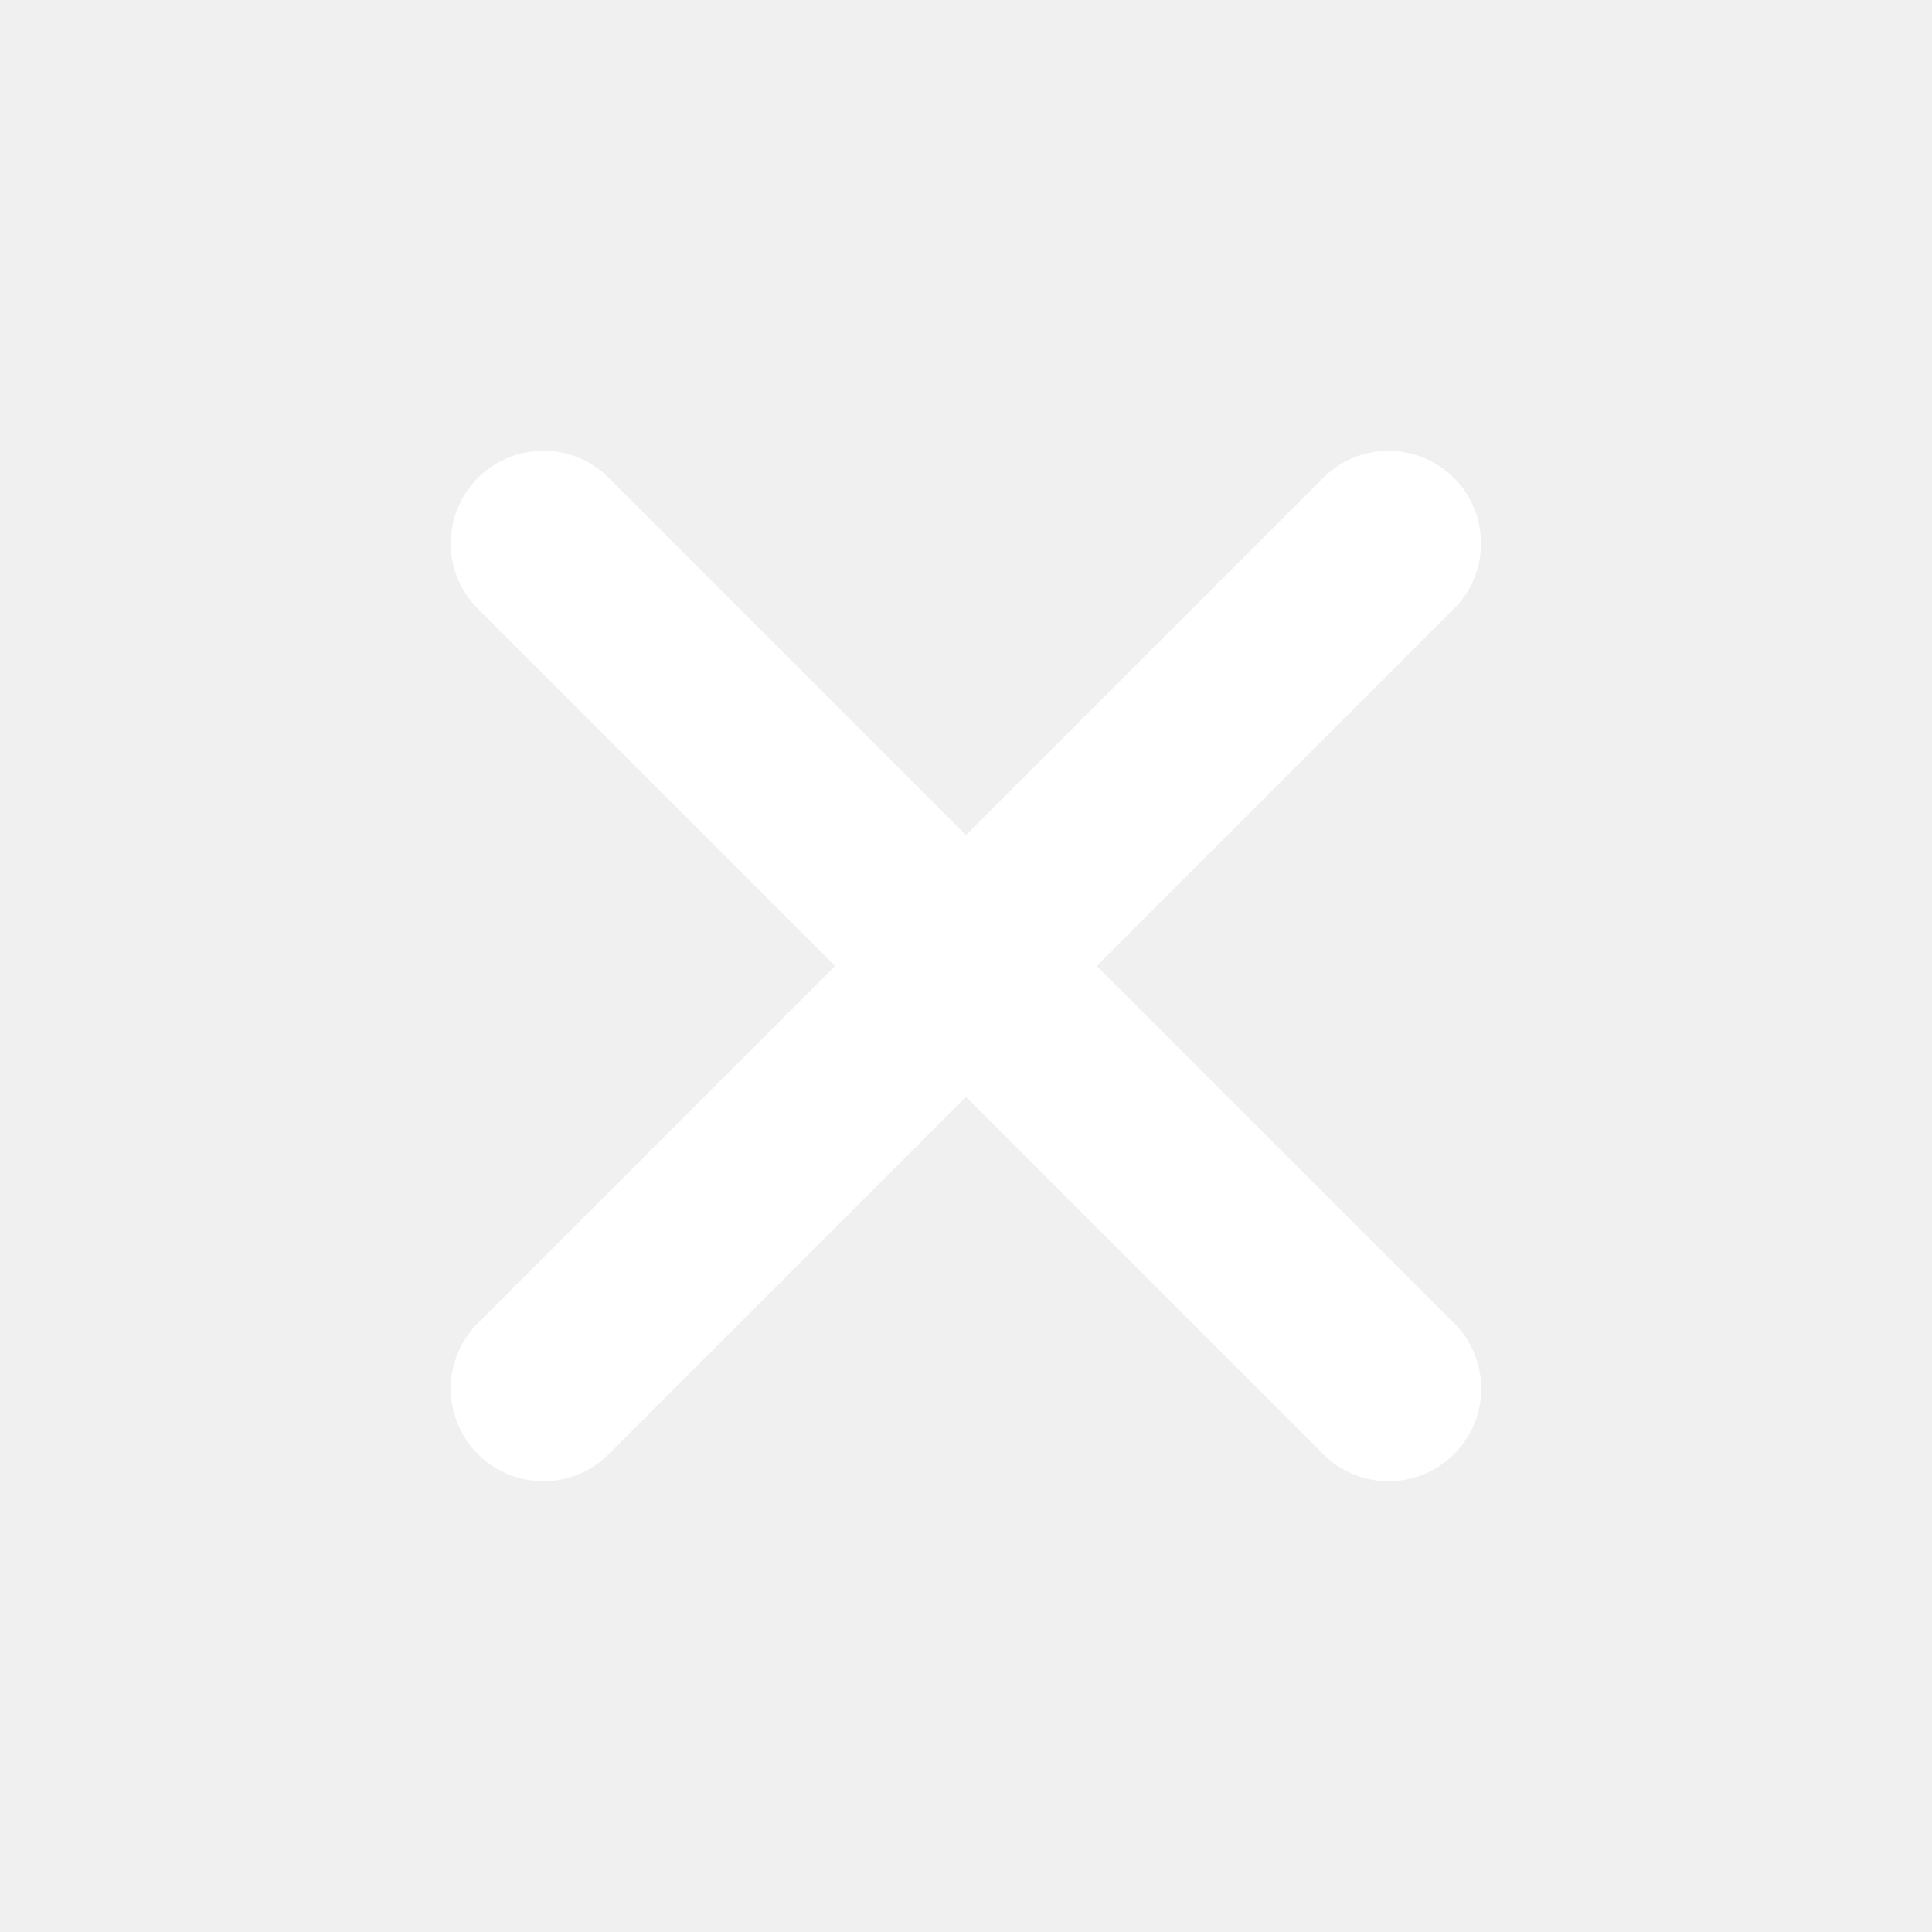
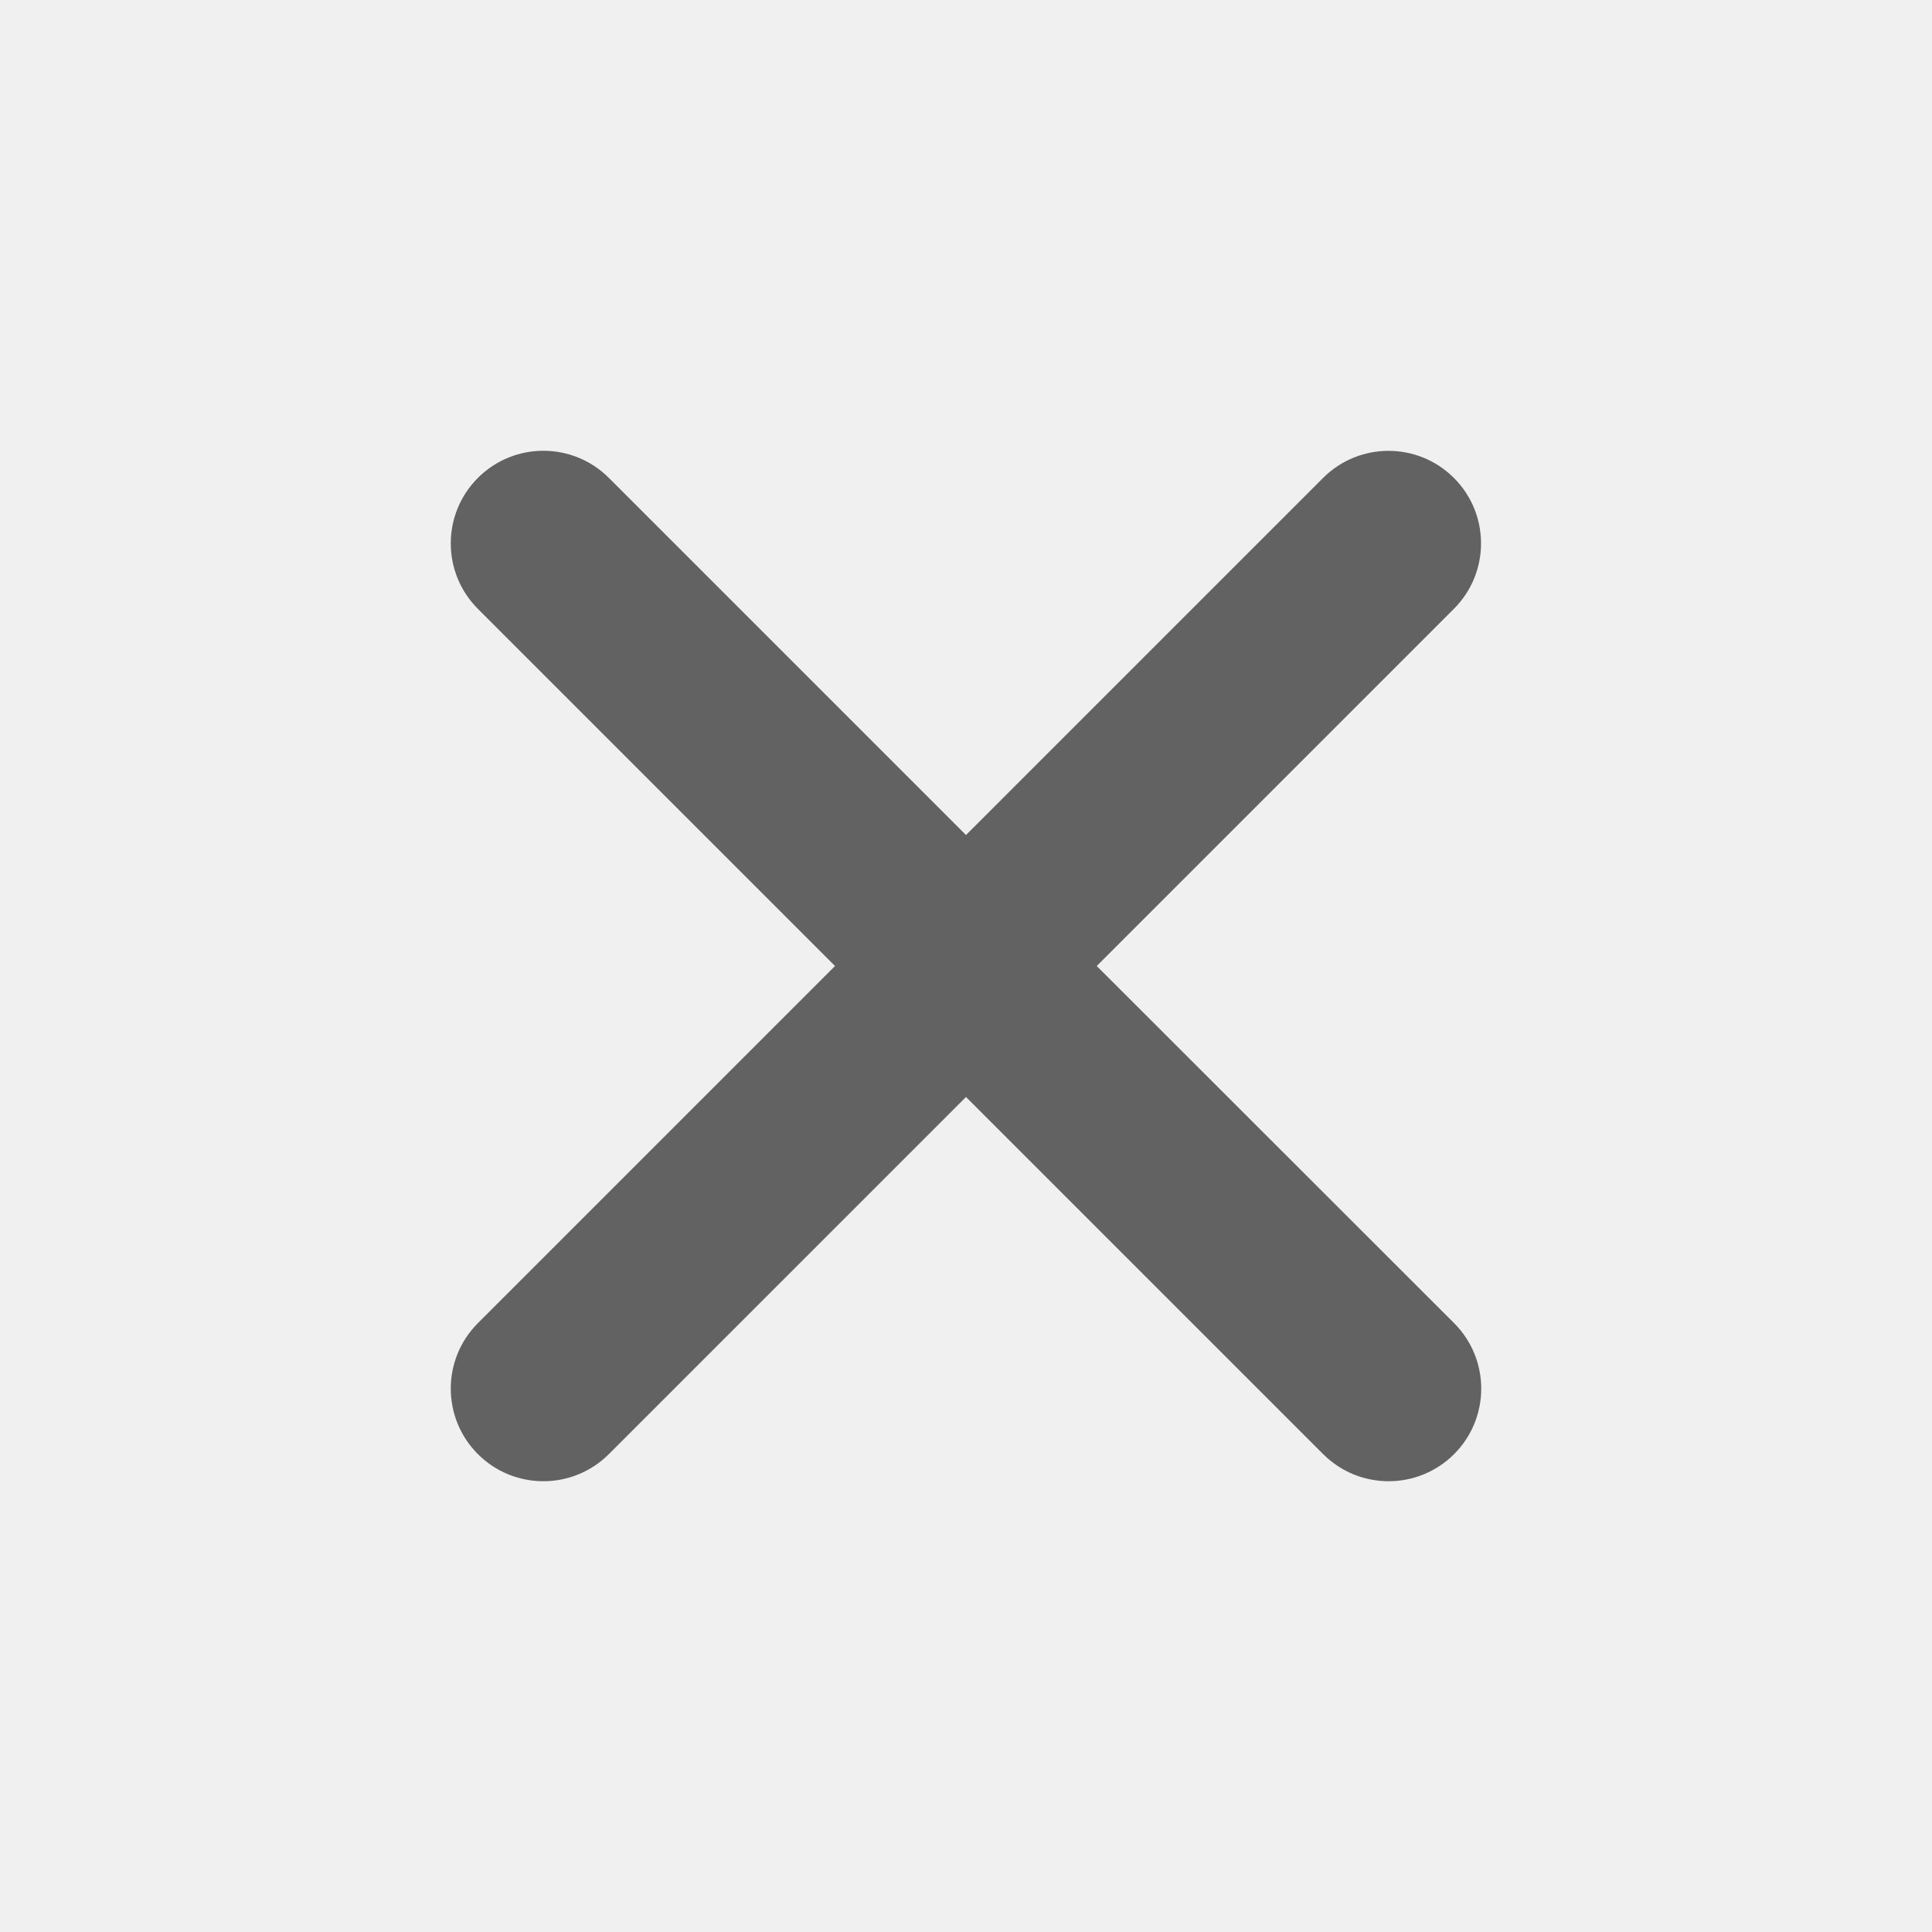
<svg xmlns="http://www.w3.org/2000/svg" class="ionicon" viewBox="0 0 512 512">
-   <path fill="#ffffff" stroke="#ffffff" d="M289.94 256l95-95A24 24 0 00351 127l-95 95-95-95a24 24 0 00-34 34l95 95-95 95a24 24 0 1034 34l95-95 95 95a24 24 0 0034-34z" />
+   <path fill="#626262" stroke="#626262" d="M289.94 256l95-95A24 24 0 00351 127l-95 95-95-95a24 24 0 00-34 34l95 95-95 95a24 24 0 1034 34l95-95 95 95a24 24 0 0034-34z" />
</svg>
